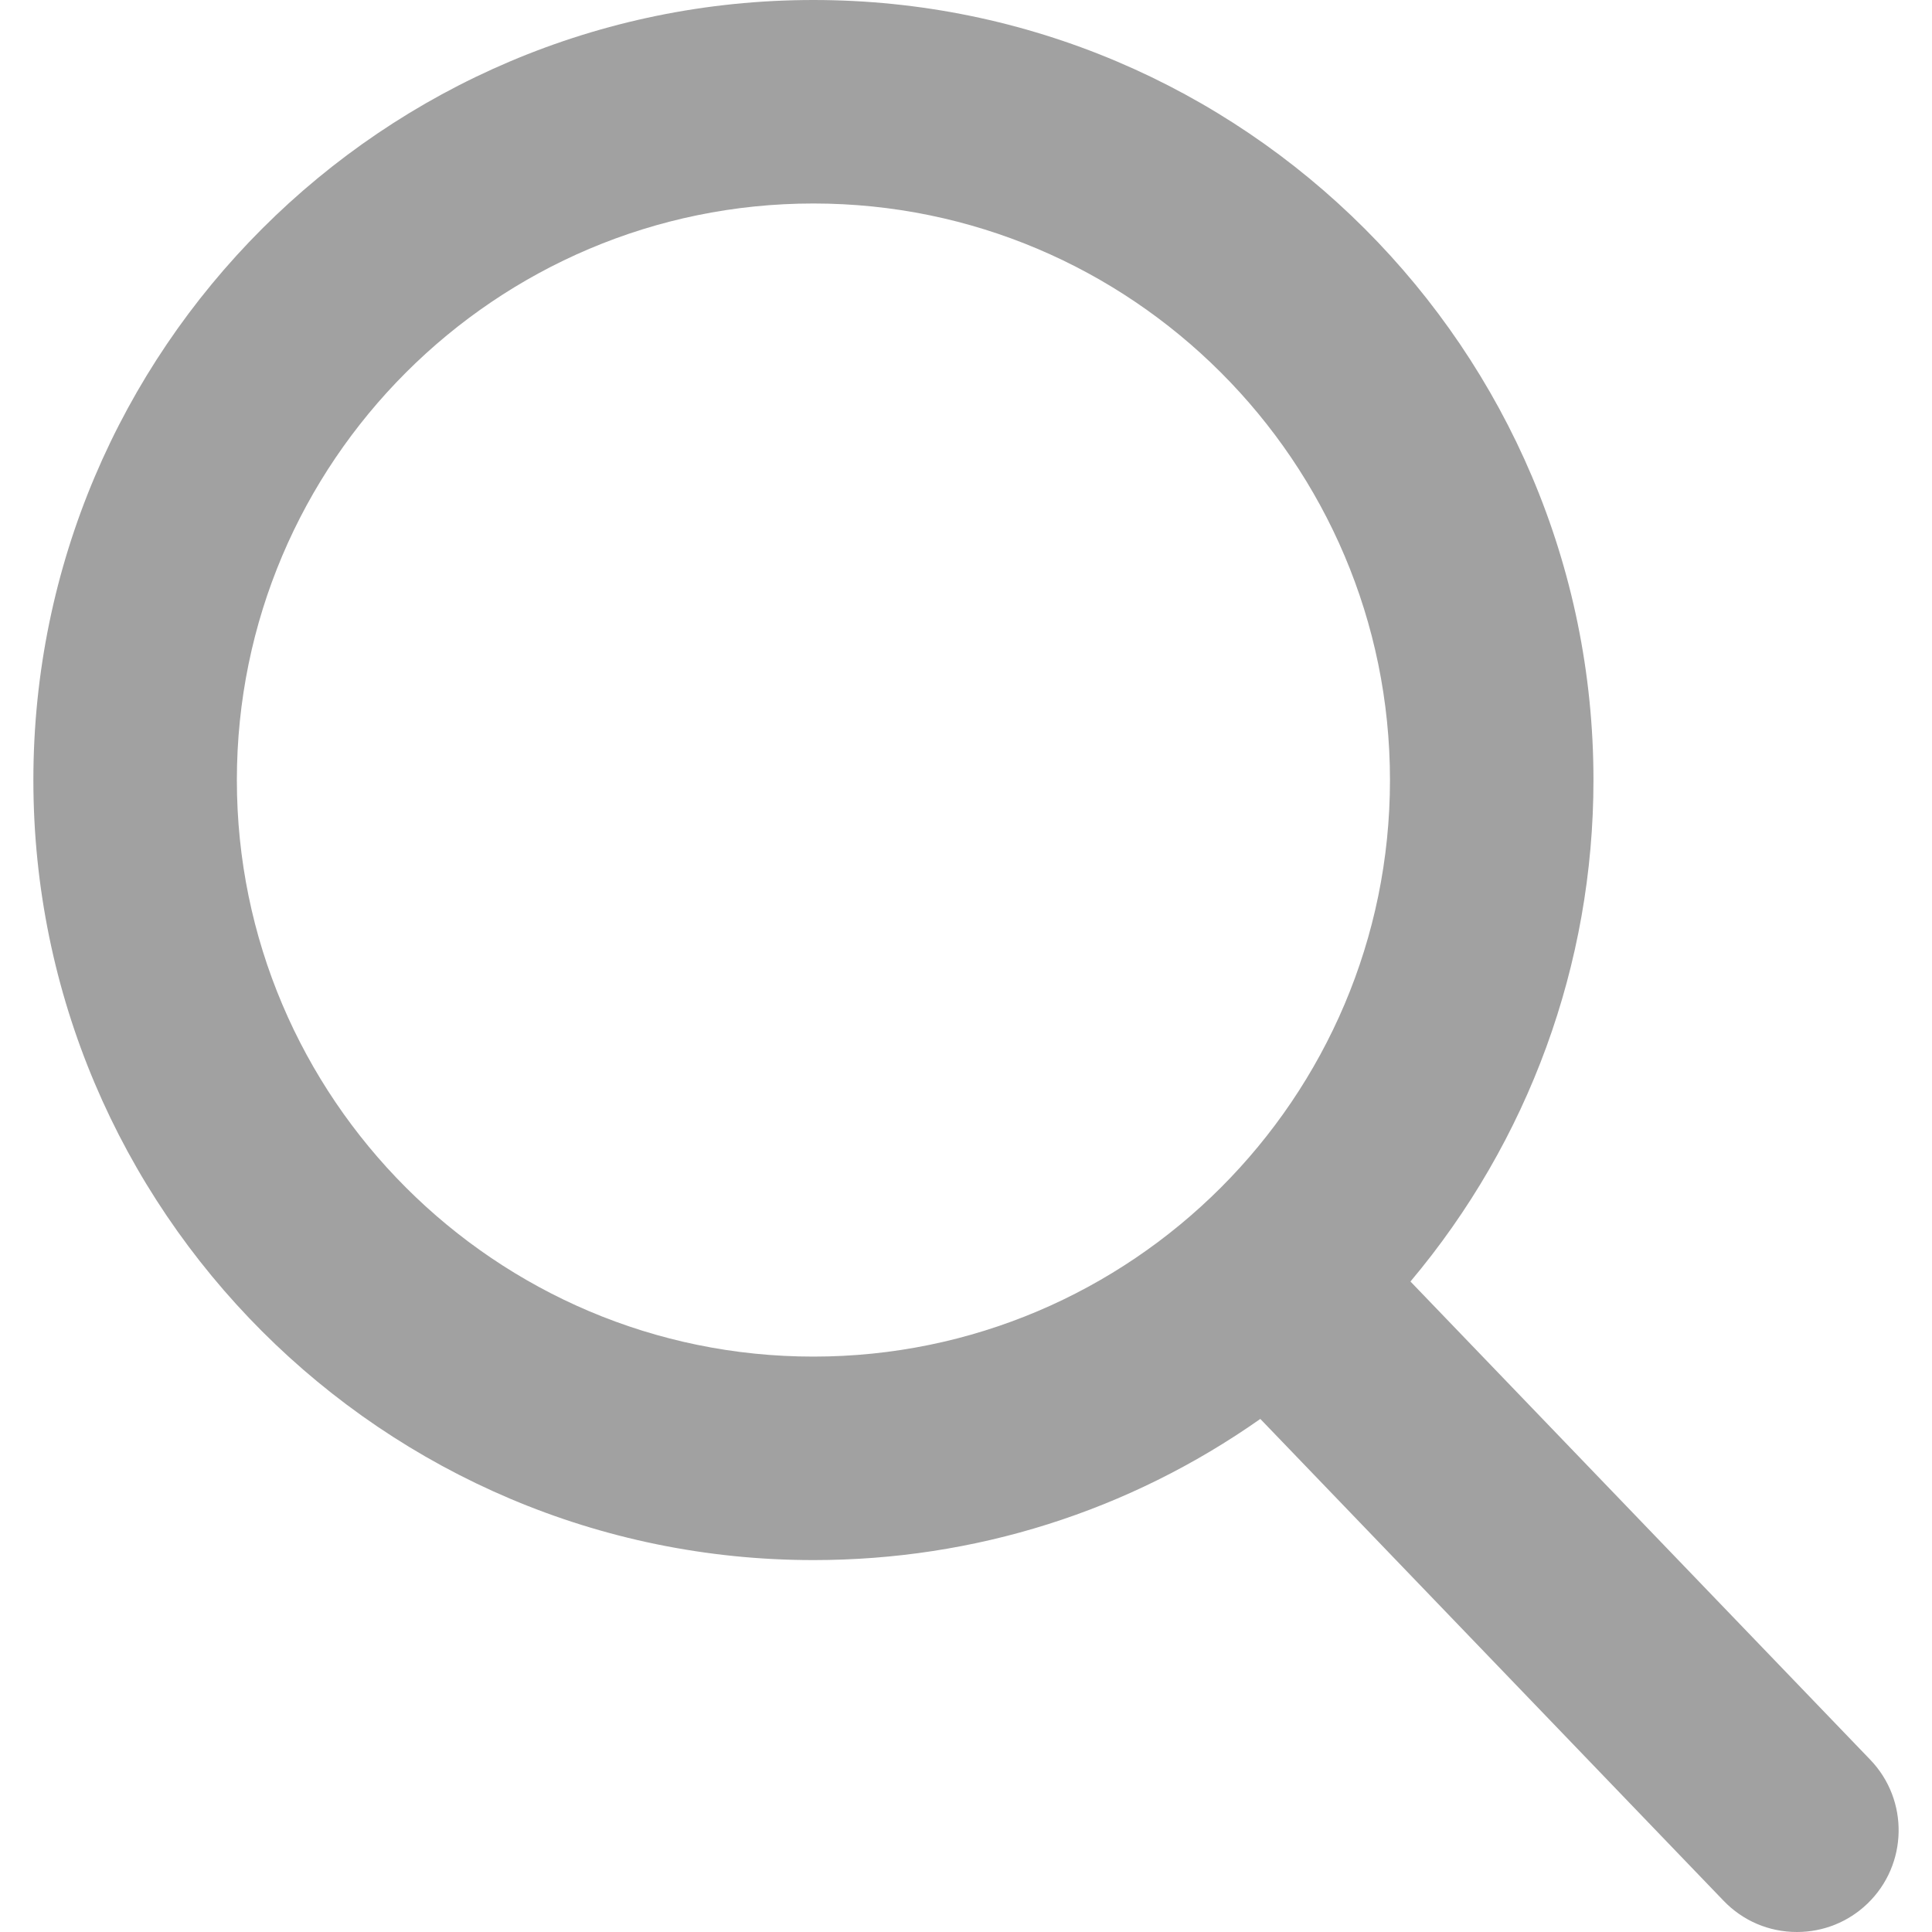
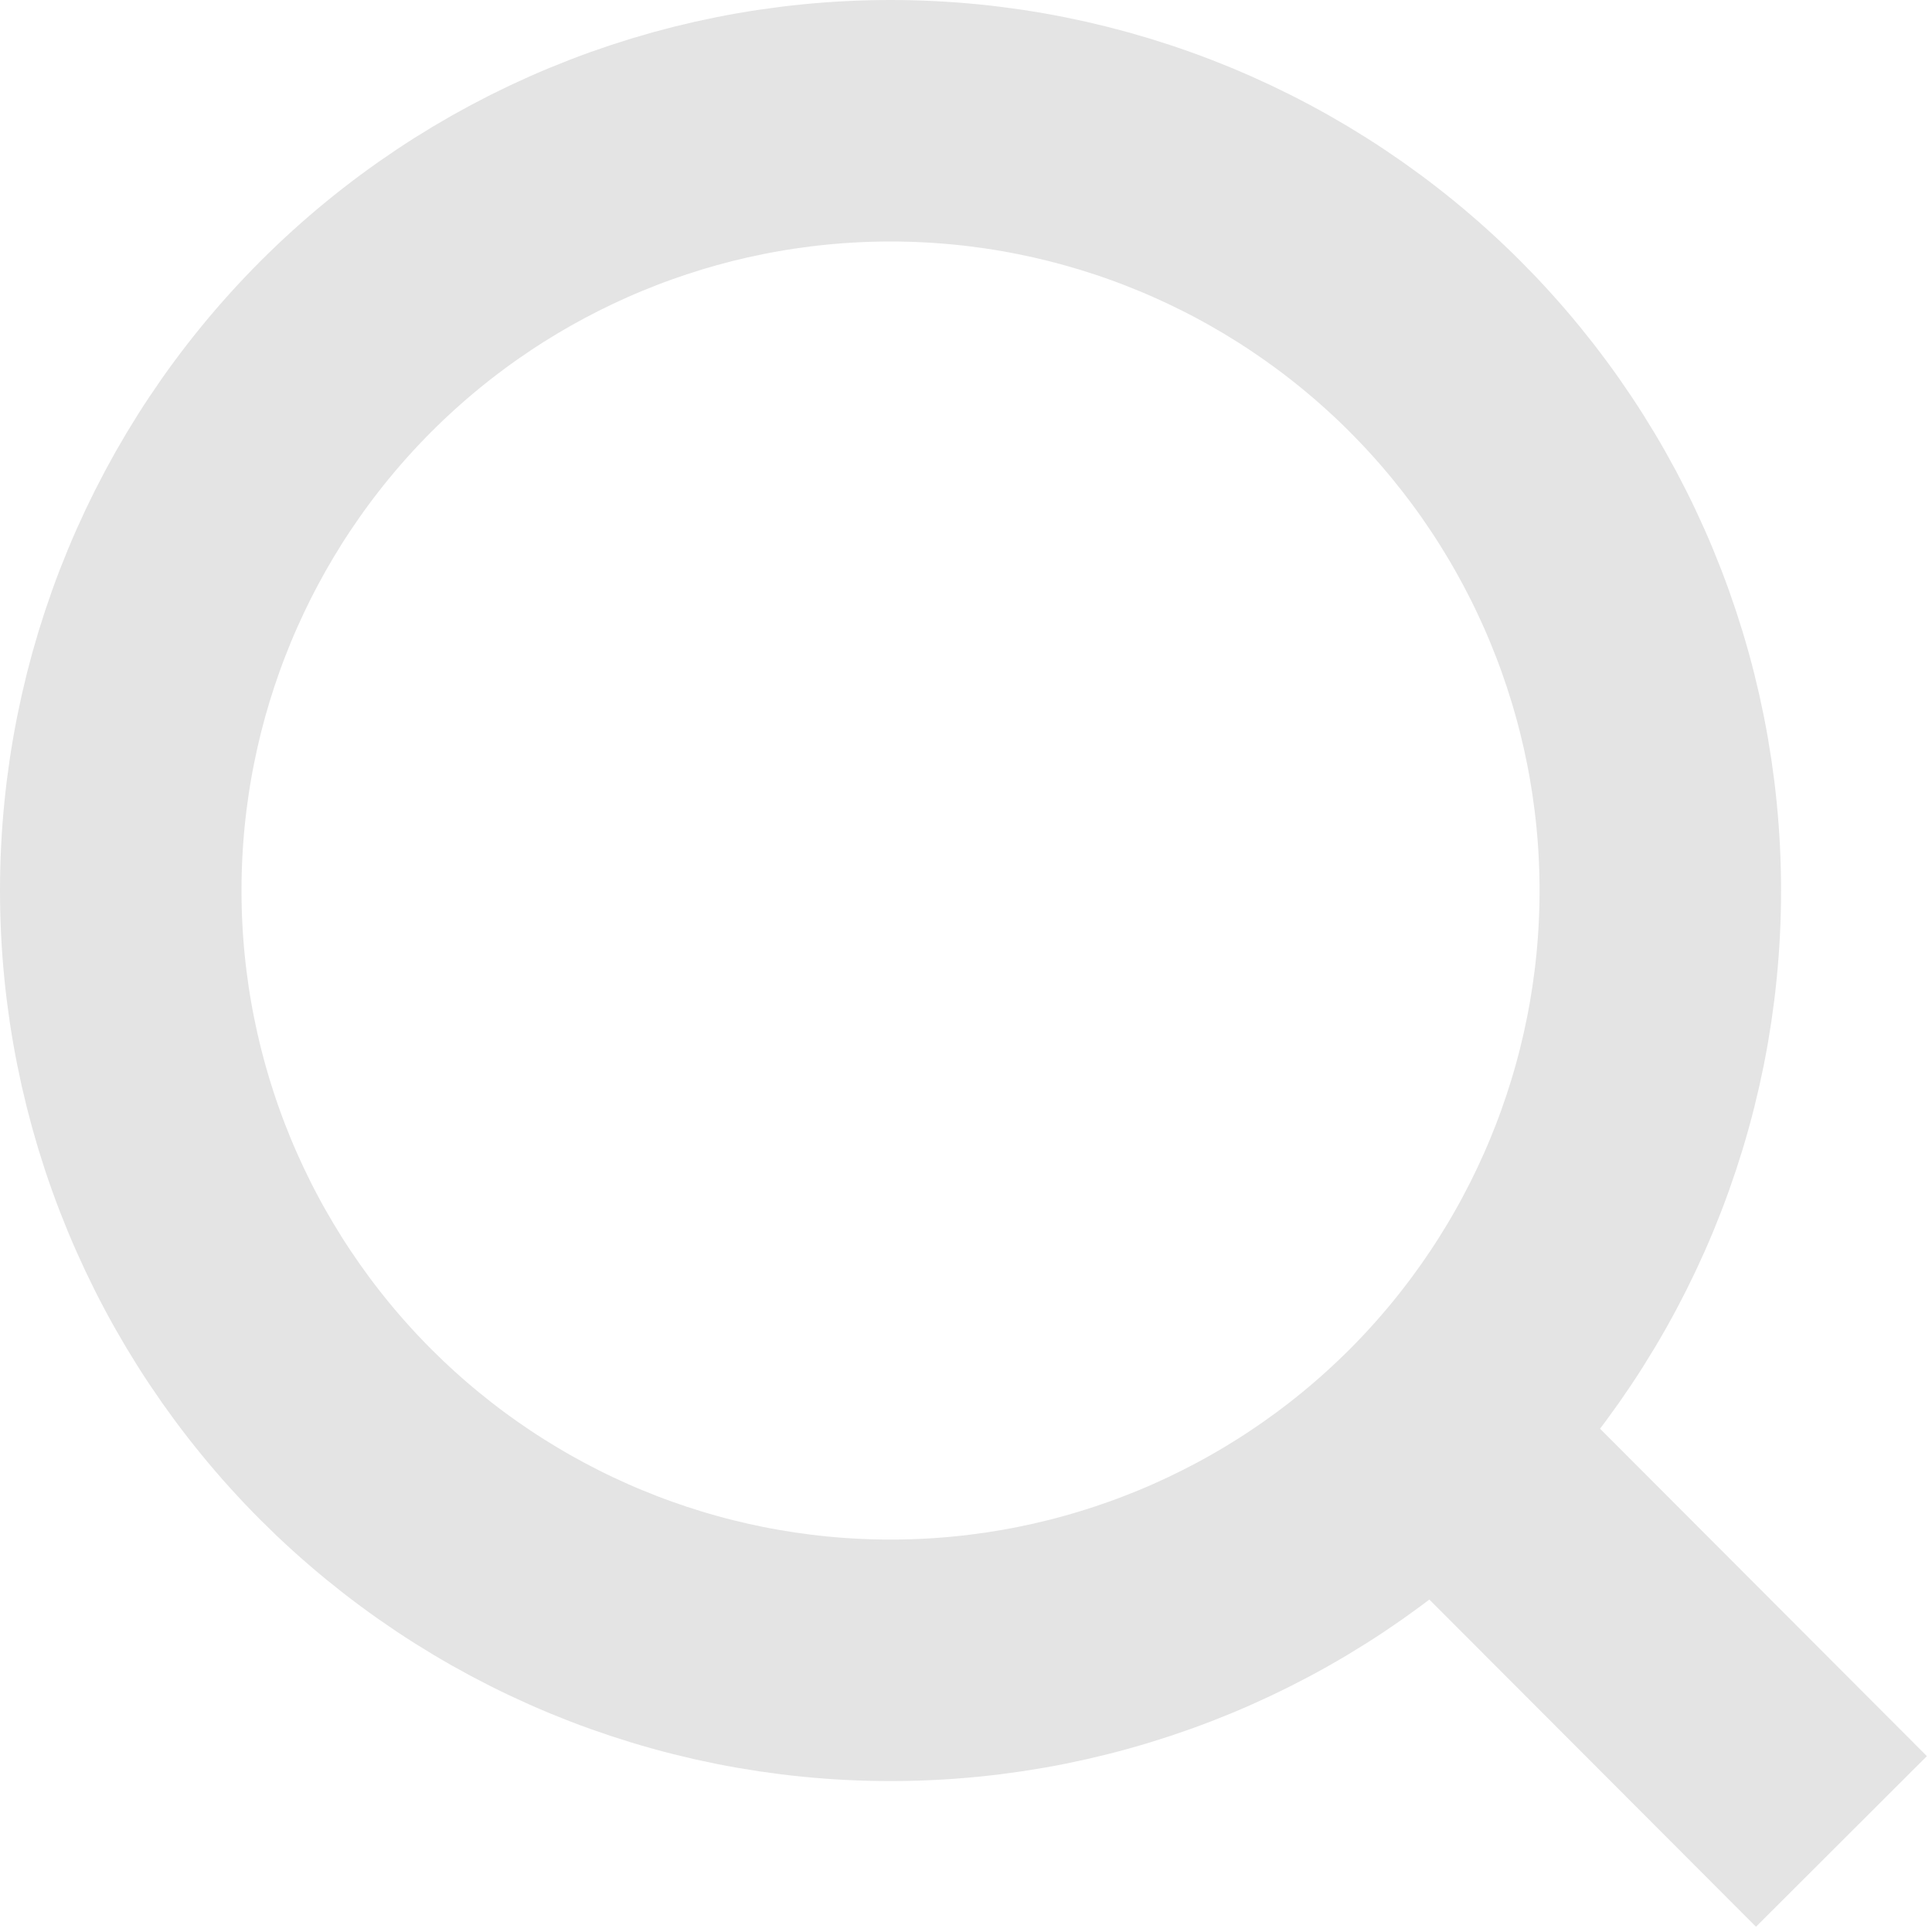
- <svg xmlns="http://www.w3.org/2000/svg" version="1.1" width="512" height="512" x="0" y="0" viewBox="0 0 56.966 56.966" style="enable-background:new 0 0 512 512" xml:space="preserve">
-   <g>
-     <path d="M55.146,51.887L41.588,37.786c3.486-4.144,5.396-9.358,5.396-14.786c0-12.682-10.318-23-23-23s-23,10.318-23,23  s10.318,23,23,23c4.761,0,9.298-1.436,13.177-4.162l13.661,14.208c0.571,0.593,1.339,0.92,2.162,0.92  c0.779,0,1.518-0.297,2.079-0.837C56.255,54.982,56.293,53.08,55.146,51.887z M23.984,6c9.374,0,17,7.626,17,17s-7.626,17-17,17  s-17-7.626-17-17S14.61,6,23.984,6z" fill="#a1a1a1" data-original="#000000" style="" />
-     <g>
- </g>
-     <g>
- </g>
-     <g>
- </g>
-     <g>
- </g>
-     <g>
- </g>
-     <g>
- </g>
-     <g>
- </g>
-     <g>
- </g>
-     <g>
- </g>
-     <g>
- </g>
-     <g>
- </g>
-     <g>
- </g>
-     <g>
- </g>
-     <g>
- </g>
-     <g>
- </g>
-   </g>
+ <svg xmlns="http://www.w3.org/2000/svg" width="16" height="16" viewBox="0 0 16 16" fill="none">
+   <path d="M15.25 15.25L11.886 11.88L15.25 15.25ZM13.75 7.375C13.75 9.066 13.078 10.687 11.883 11.883C10.687 13.078 9.066 13.75 7.375 13.75C5.684 13.75 4.063 13.078 2.867 11.883C1.672 10.687 1 9.066 1 7.375C1 5.684 1.672 4.063 2.867 2.867C4.063 1.672 5.684 1 7.375 1C9.066 1 10.687 1.672 11.883 2.867C13.078 4.063 13.75 5.684 13.75 7.375V7.375Z" stroke="#E4E4E4" stroke-width="2" stroke-linecap="round" />
</svg>
